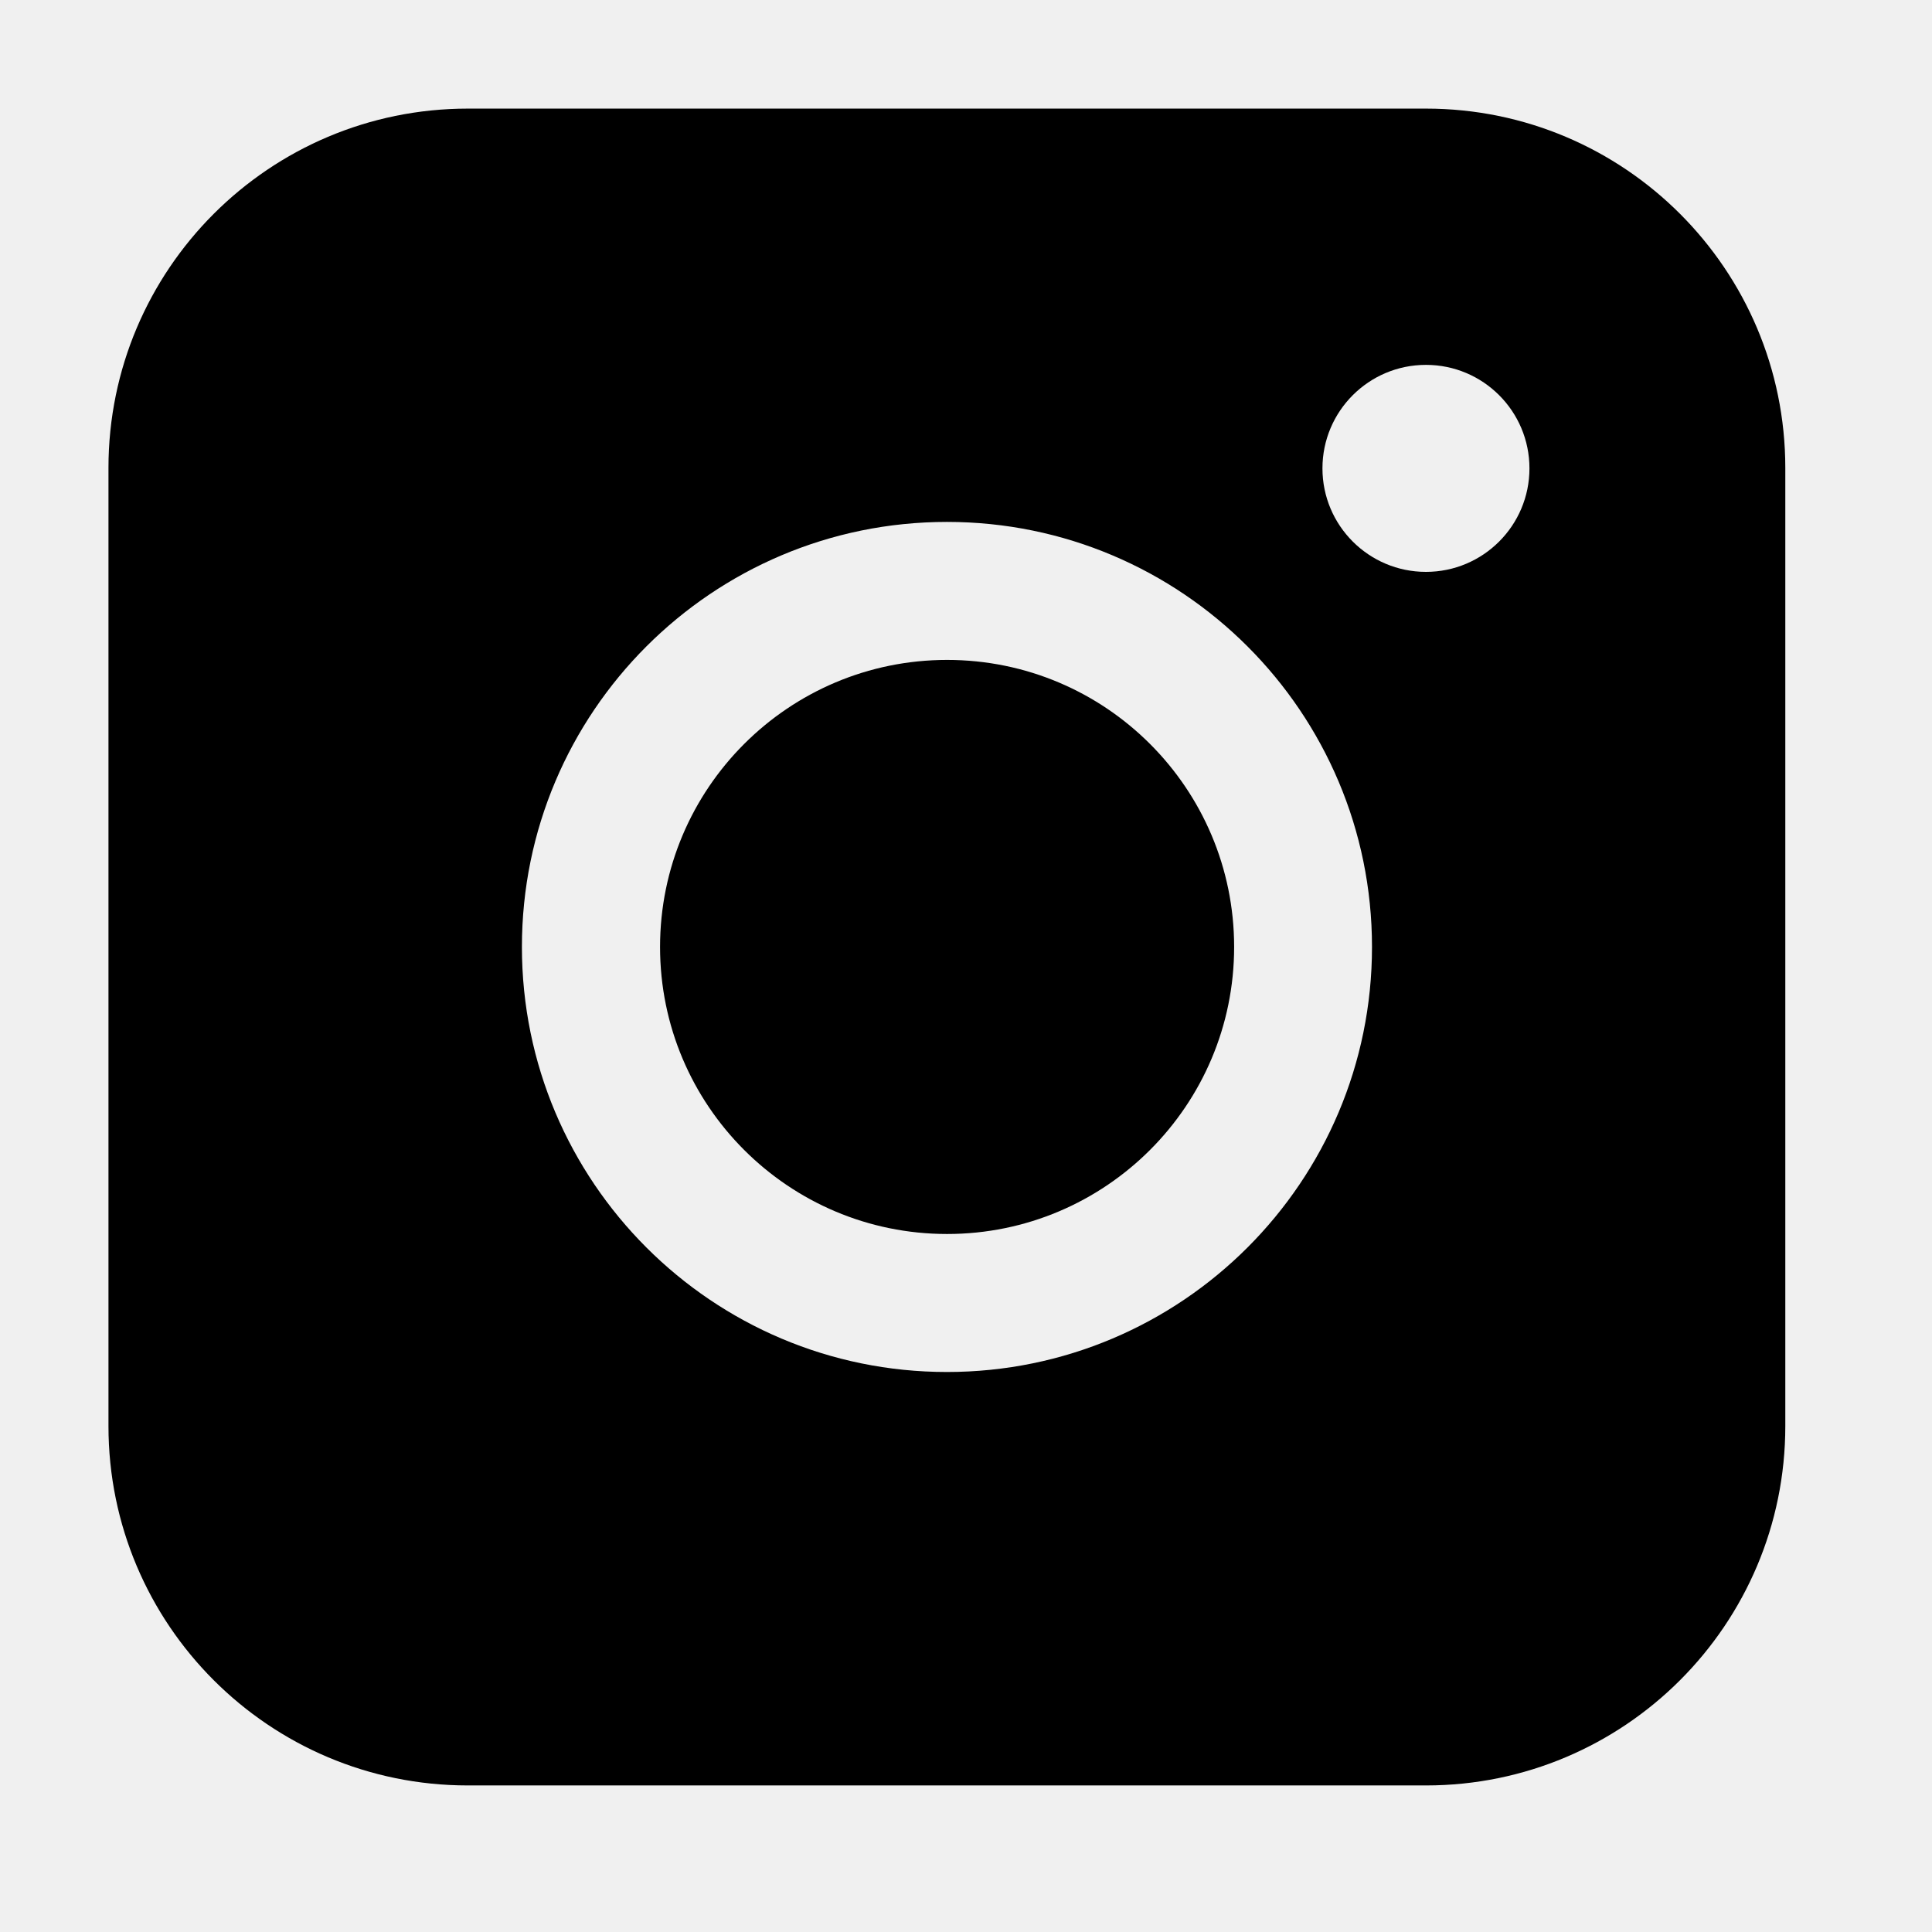
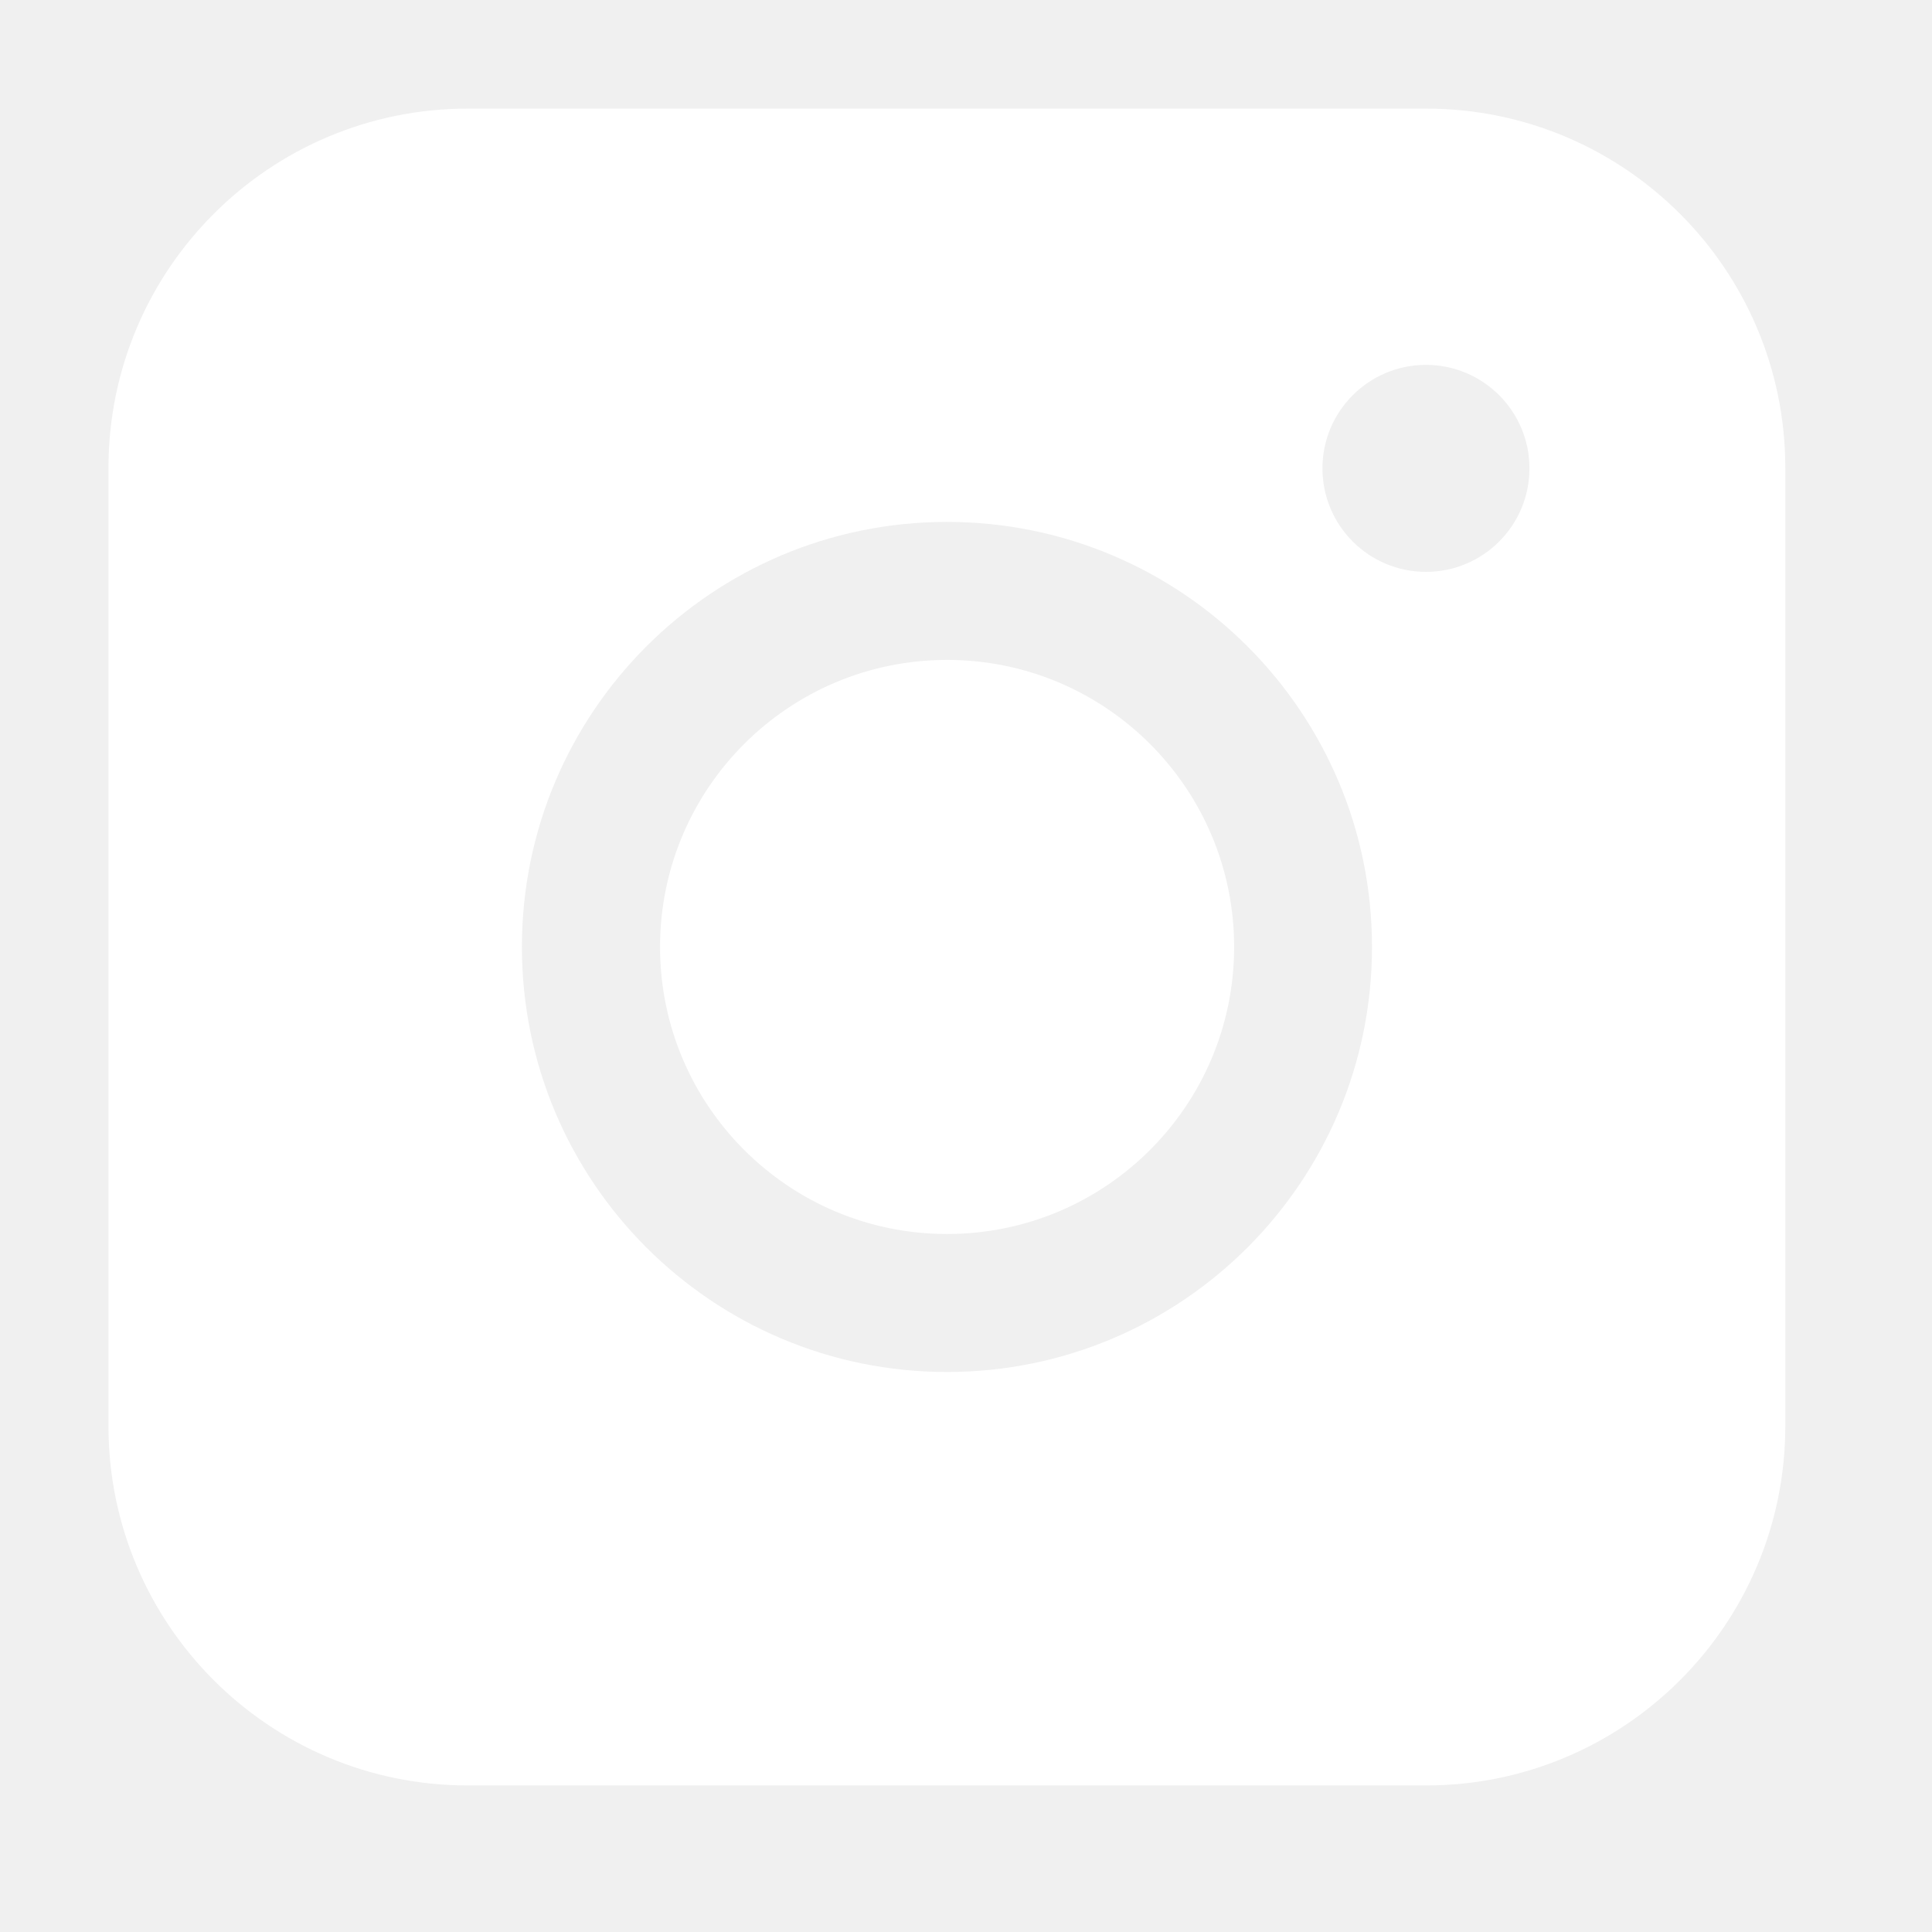
<svg xmlns="http://www.w3.org/2000/svg" width="32" height="32" viewBox="0 0 14 14">
-   <path fill="currentColor" fill-rule="evenodd" d="M3.39.787A2.604 2.604 0 0 0 .786 3.39v6.944a2.604 2.604 0 0 0 2.604 2.604h6.944a2.604 2.604 0 0 0 2.603-2.604V3.39A2.604 2.604 0 0 0 10.334.787zm7.693 2.607a.75.75 0 1 1-1.5 0a.75.75 0 0 1 1.5 0m-4.22 1.388a2.08 2.08 0 1 0 0 4.16a2.08 2.08 0 0 0 0-4.16m-3.081 2.08a3.08 3.08 0 1 1 6.16 0a3.08 3.08 0 0 1-6.16 0" clip-rule="evenodd" />
+   <path fill="#ffffff" fill-rule="evenodd" d="M3.39.787A2.604 2.604 0 0 0 .786 3.39v6.944a2.604 2.604 0 0 0 2.604 2.604h6.944a2.604 2.604 0 0 0 2.603-2.604V3.39A2.604 2.604 0 0 0 10.334.787zm7.693 2.607a.75.75 0 1 1-1.5 0a.75.75 0 0 1 1.5 0m-4.22 1.388a2.08 2.08 0 1 0 0 4.16a2.08 2.08 0 0 0 0-4.16m-3.081 2.08a3.08 3.08 0 1 1 6.16 0a3.08 3.08 0 0 1-6.16 0" clip-rule="evenodd" />
</svg>
